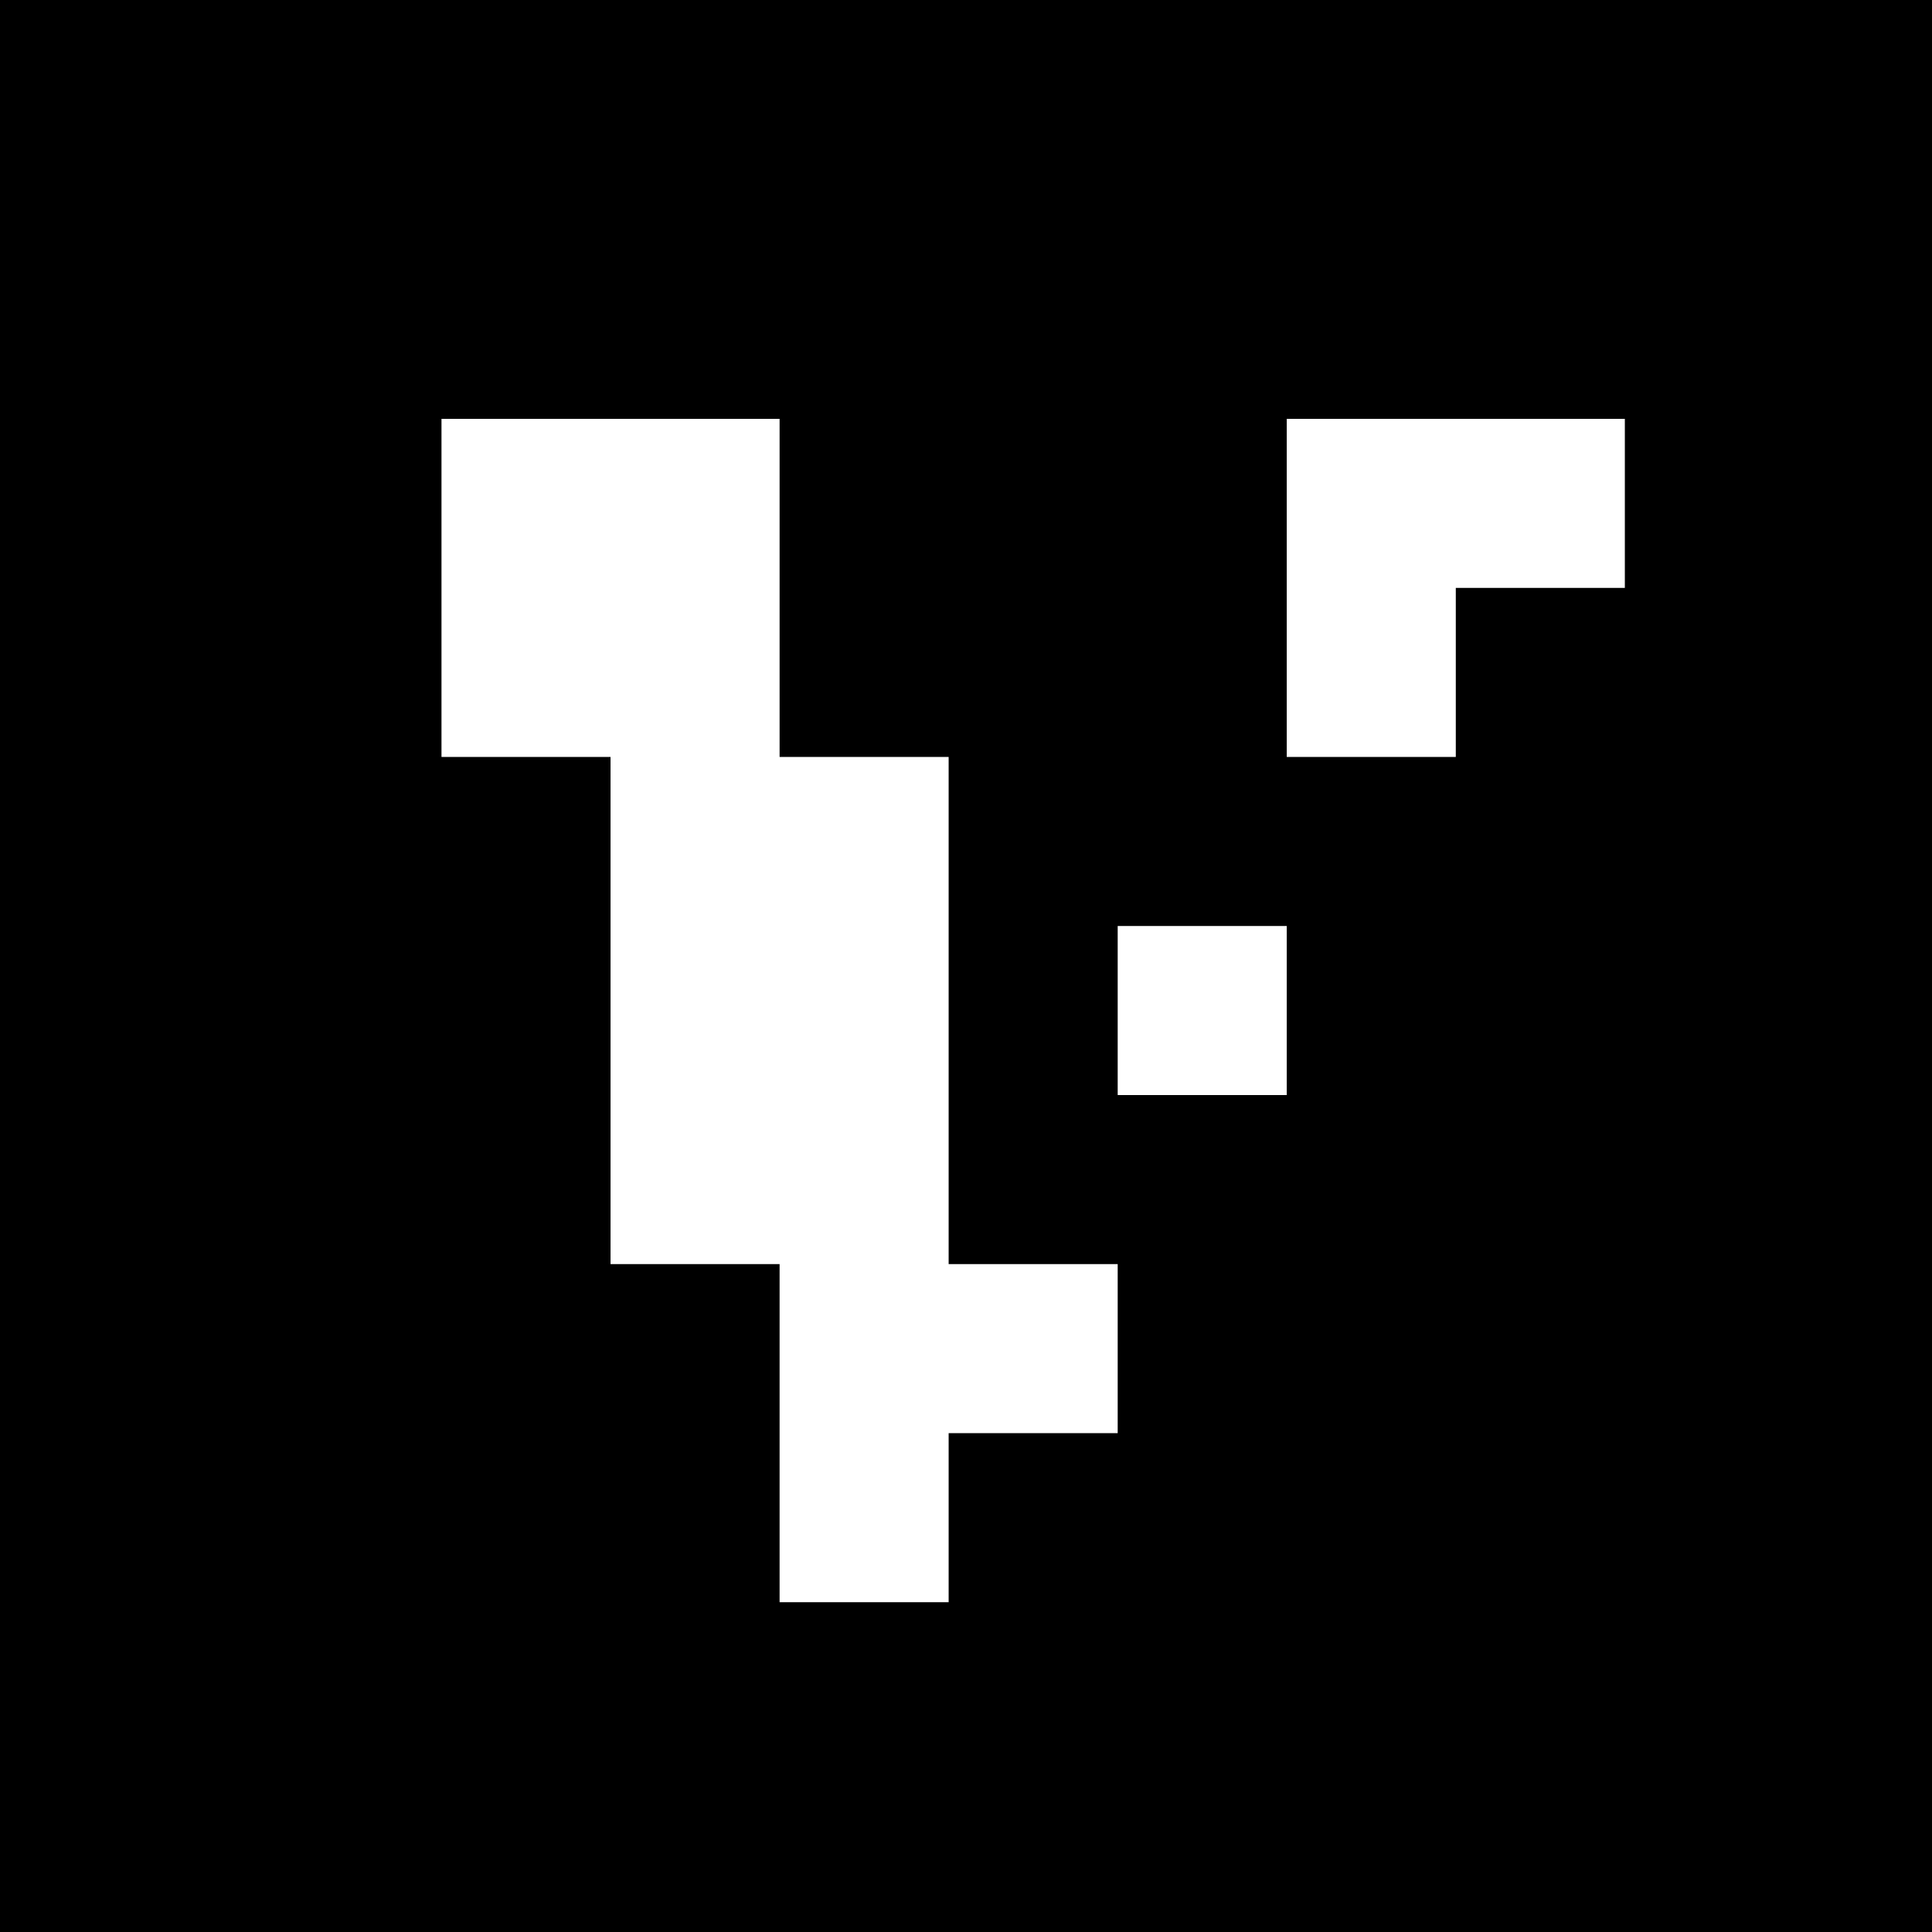
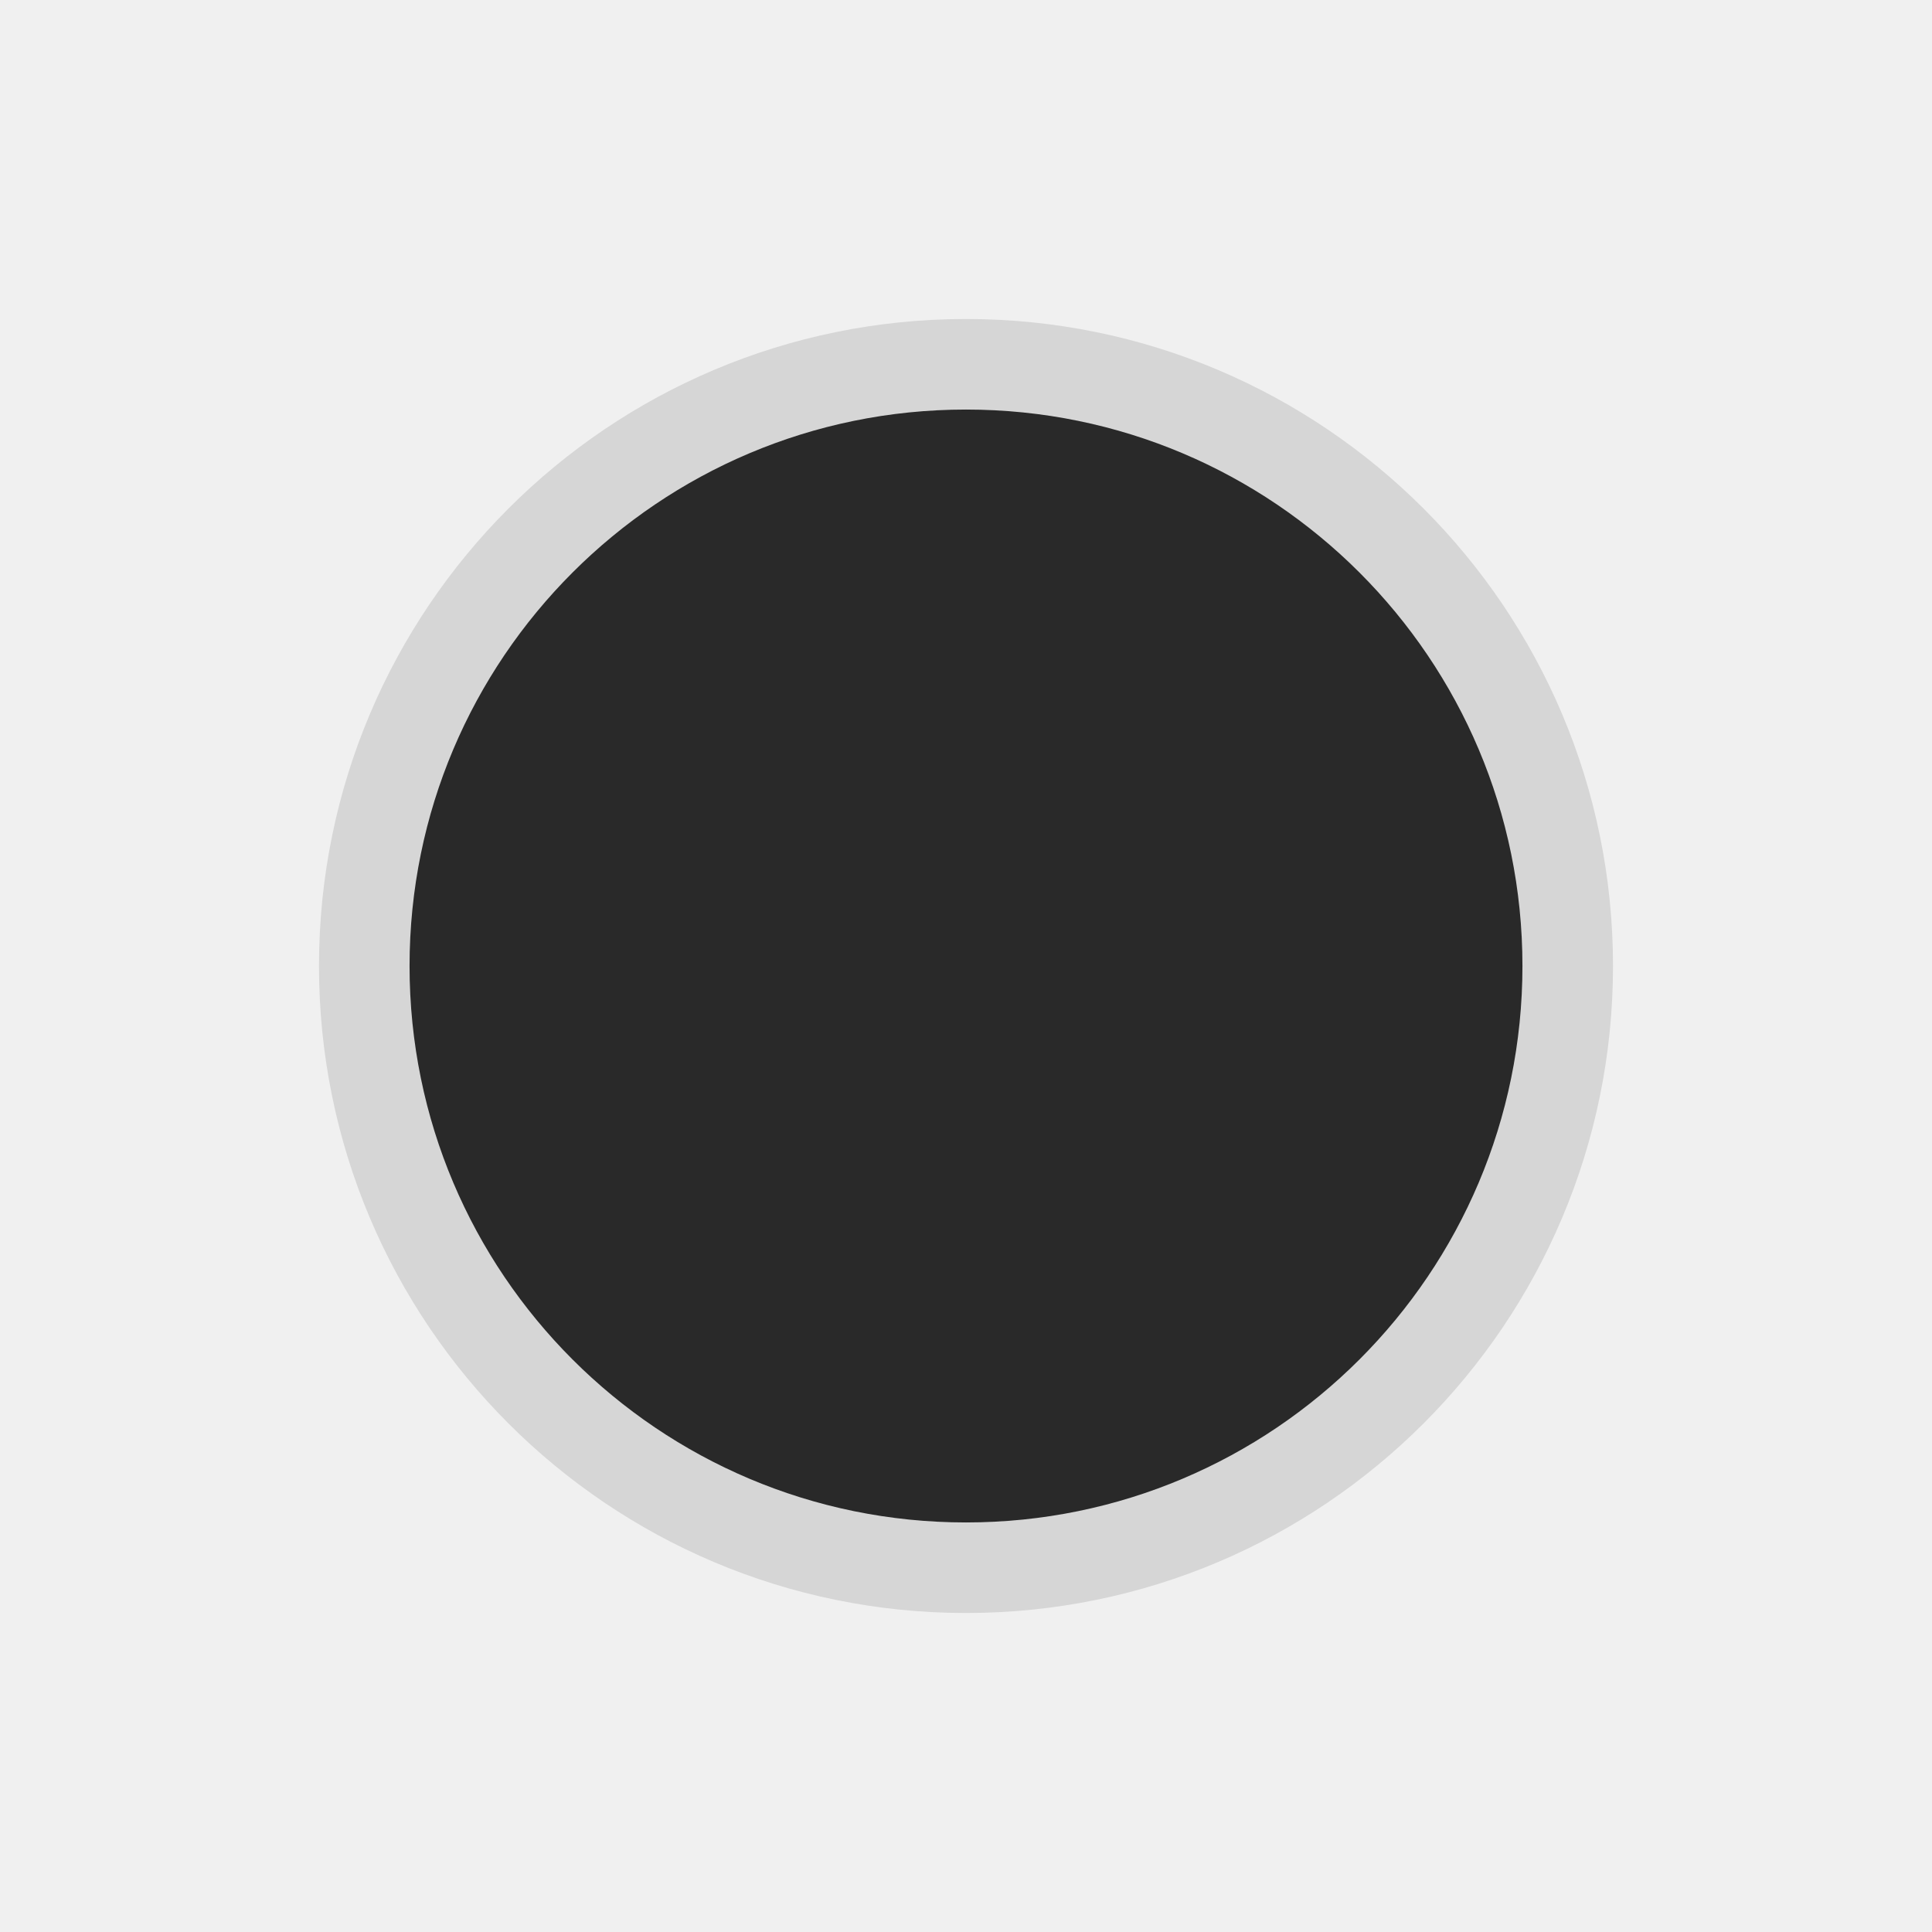
- <svg xmlns="http://www.w3.org/2000/svg" width="512" height="512" viewBox="0 0 512 512" fill="none">
-   <path d="M512 0H0V512H512V0Z" fill="black" />
-   <path d="M251.4 379.8V424.6H206.6V335H161.8V200.6H117V111H206.6V200.6H251.4V335H296.2V379.8H251.4ZM385.8 200.6H341V111H430.6V155.8H385.8V200.6ZM341 245.4V290.2H296.2V245.4H341Z" fill="white" />
+ <svg xmlns="http://www.w3.org/2000/svg" version="1.1" width="512" height="512">
+   <svg width="512" height="512" viewBox="0 0 512 512" fill="none">
+     <g clip-path="url(#clip0_1_2)">
+       <path d="M415.464 256C415.464 344.072 344.072 415.464 256 415.464C167.928 415.464 96.536 344.072 96.536 256C96.536 167.928 167.928 96.536 256 96.536C344.072 96.536 415.464 167.928 415.464 256Z" fill="#292929" stroke="#D6D6D6" stroke-width="24" />
+     </g>
+     <defs>
+       <clipPath id="SvgjsClipPath1001">
+         <rect width="344" height="344" fill="white" transform="translate(84 84)" />
+       </clipPath>
+     </defs>
+   </svg>
+   <style>@media (prefers-color-scheme: light) { :root { filter: none; } }
+ @media (prefers-color-scheme: dark) { :root { filter: none; } }
+ </style>
</svg>
